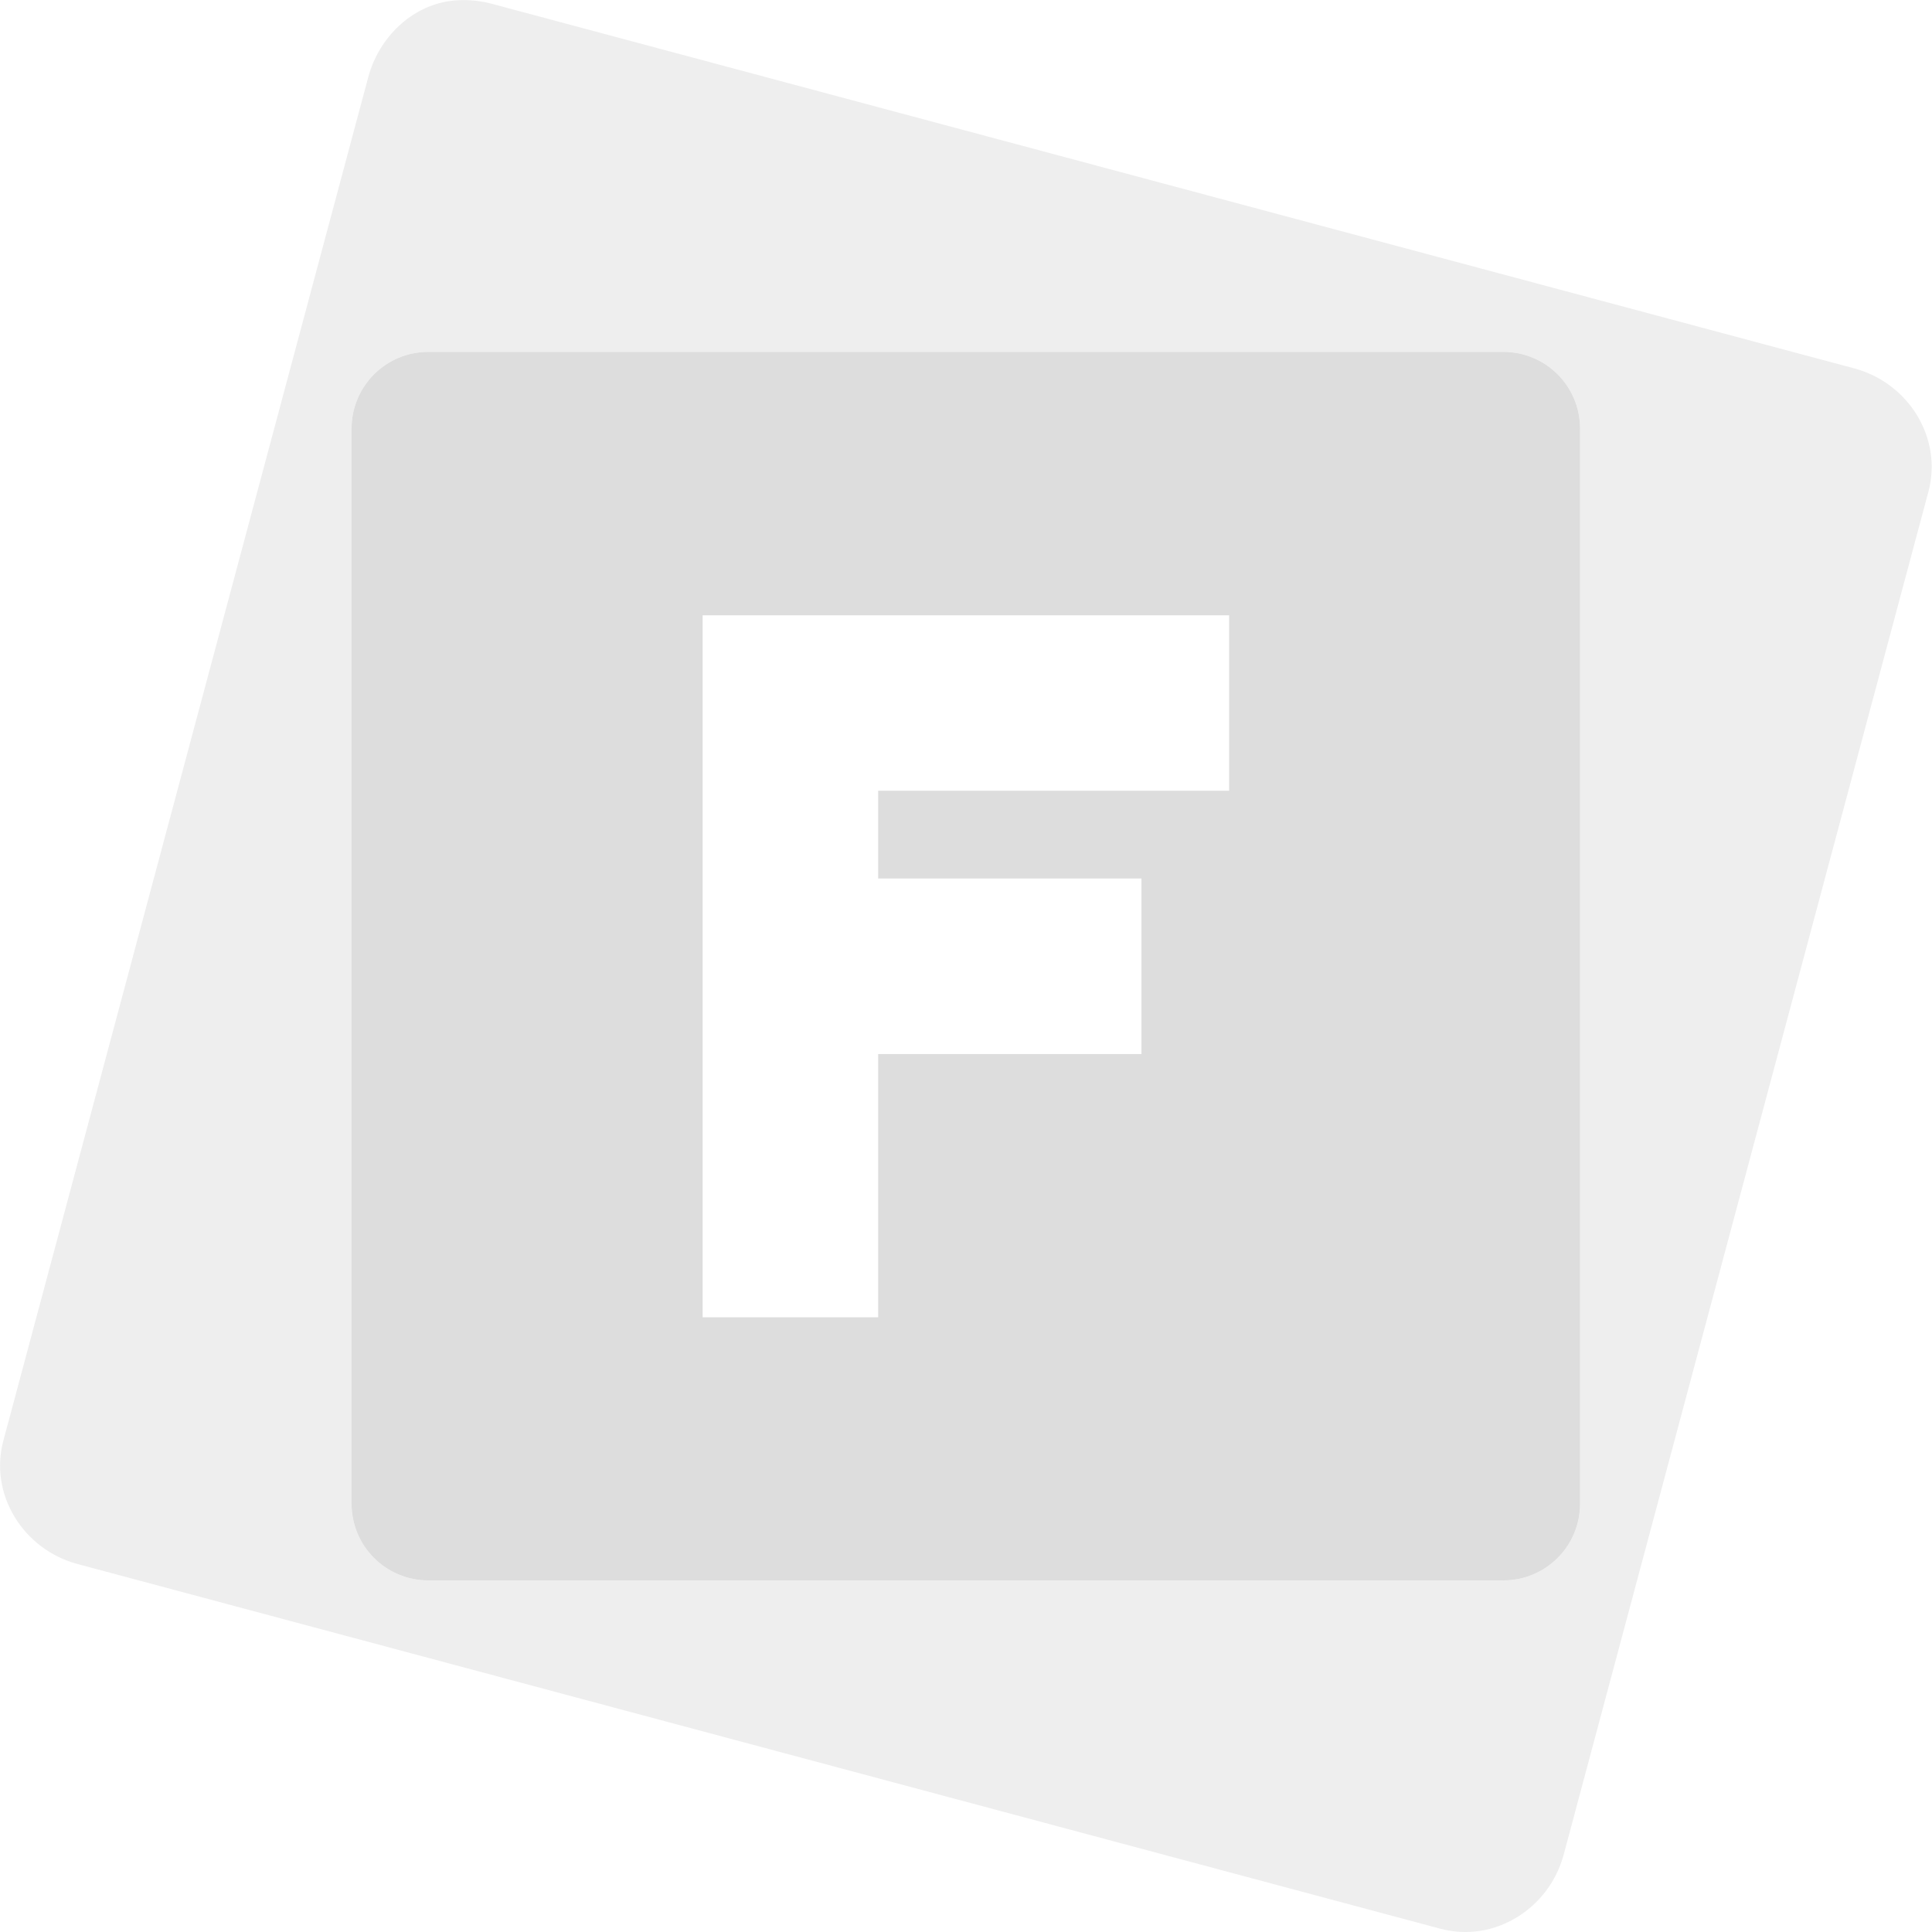
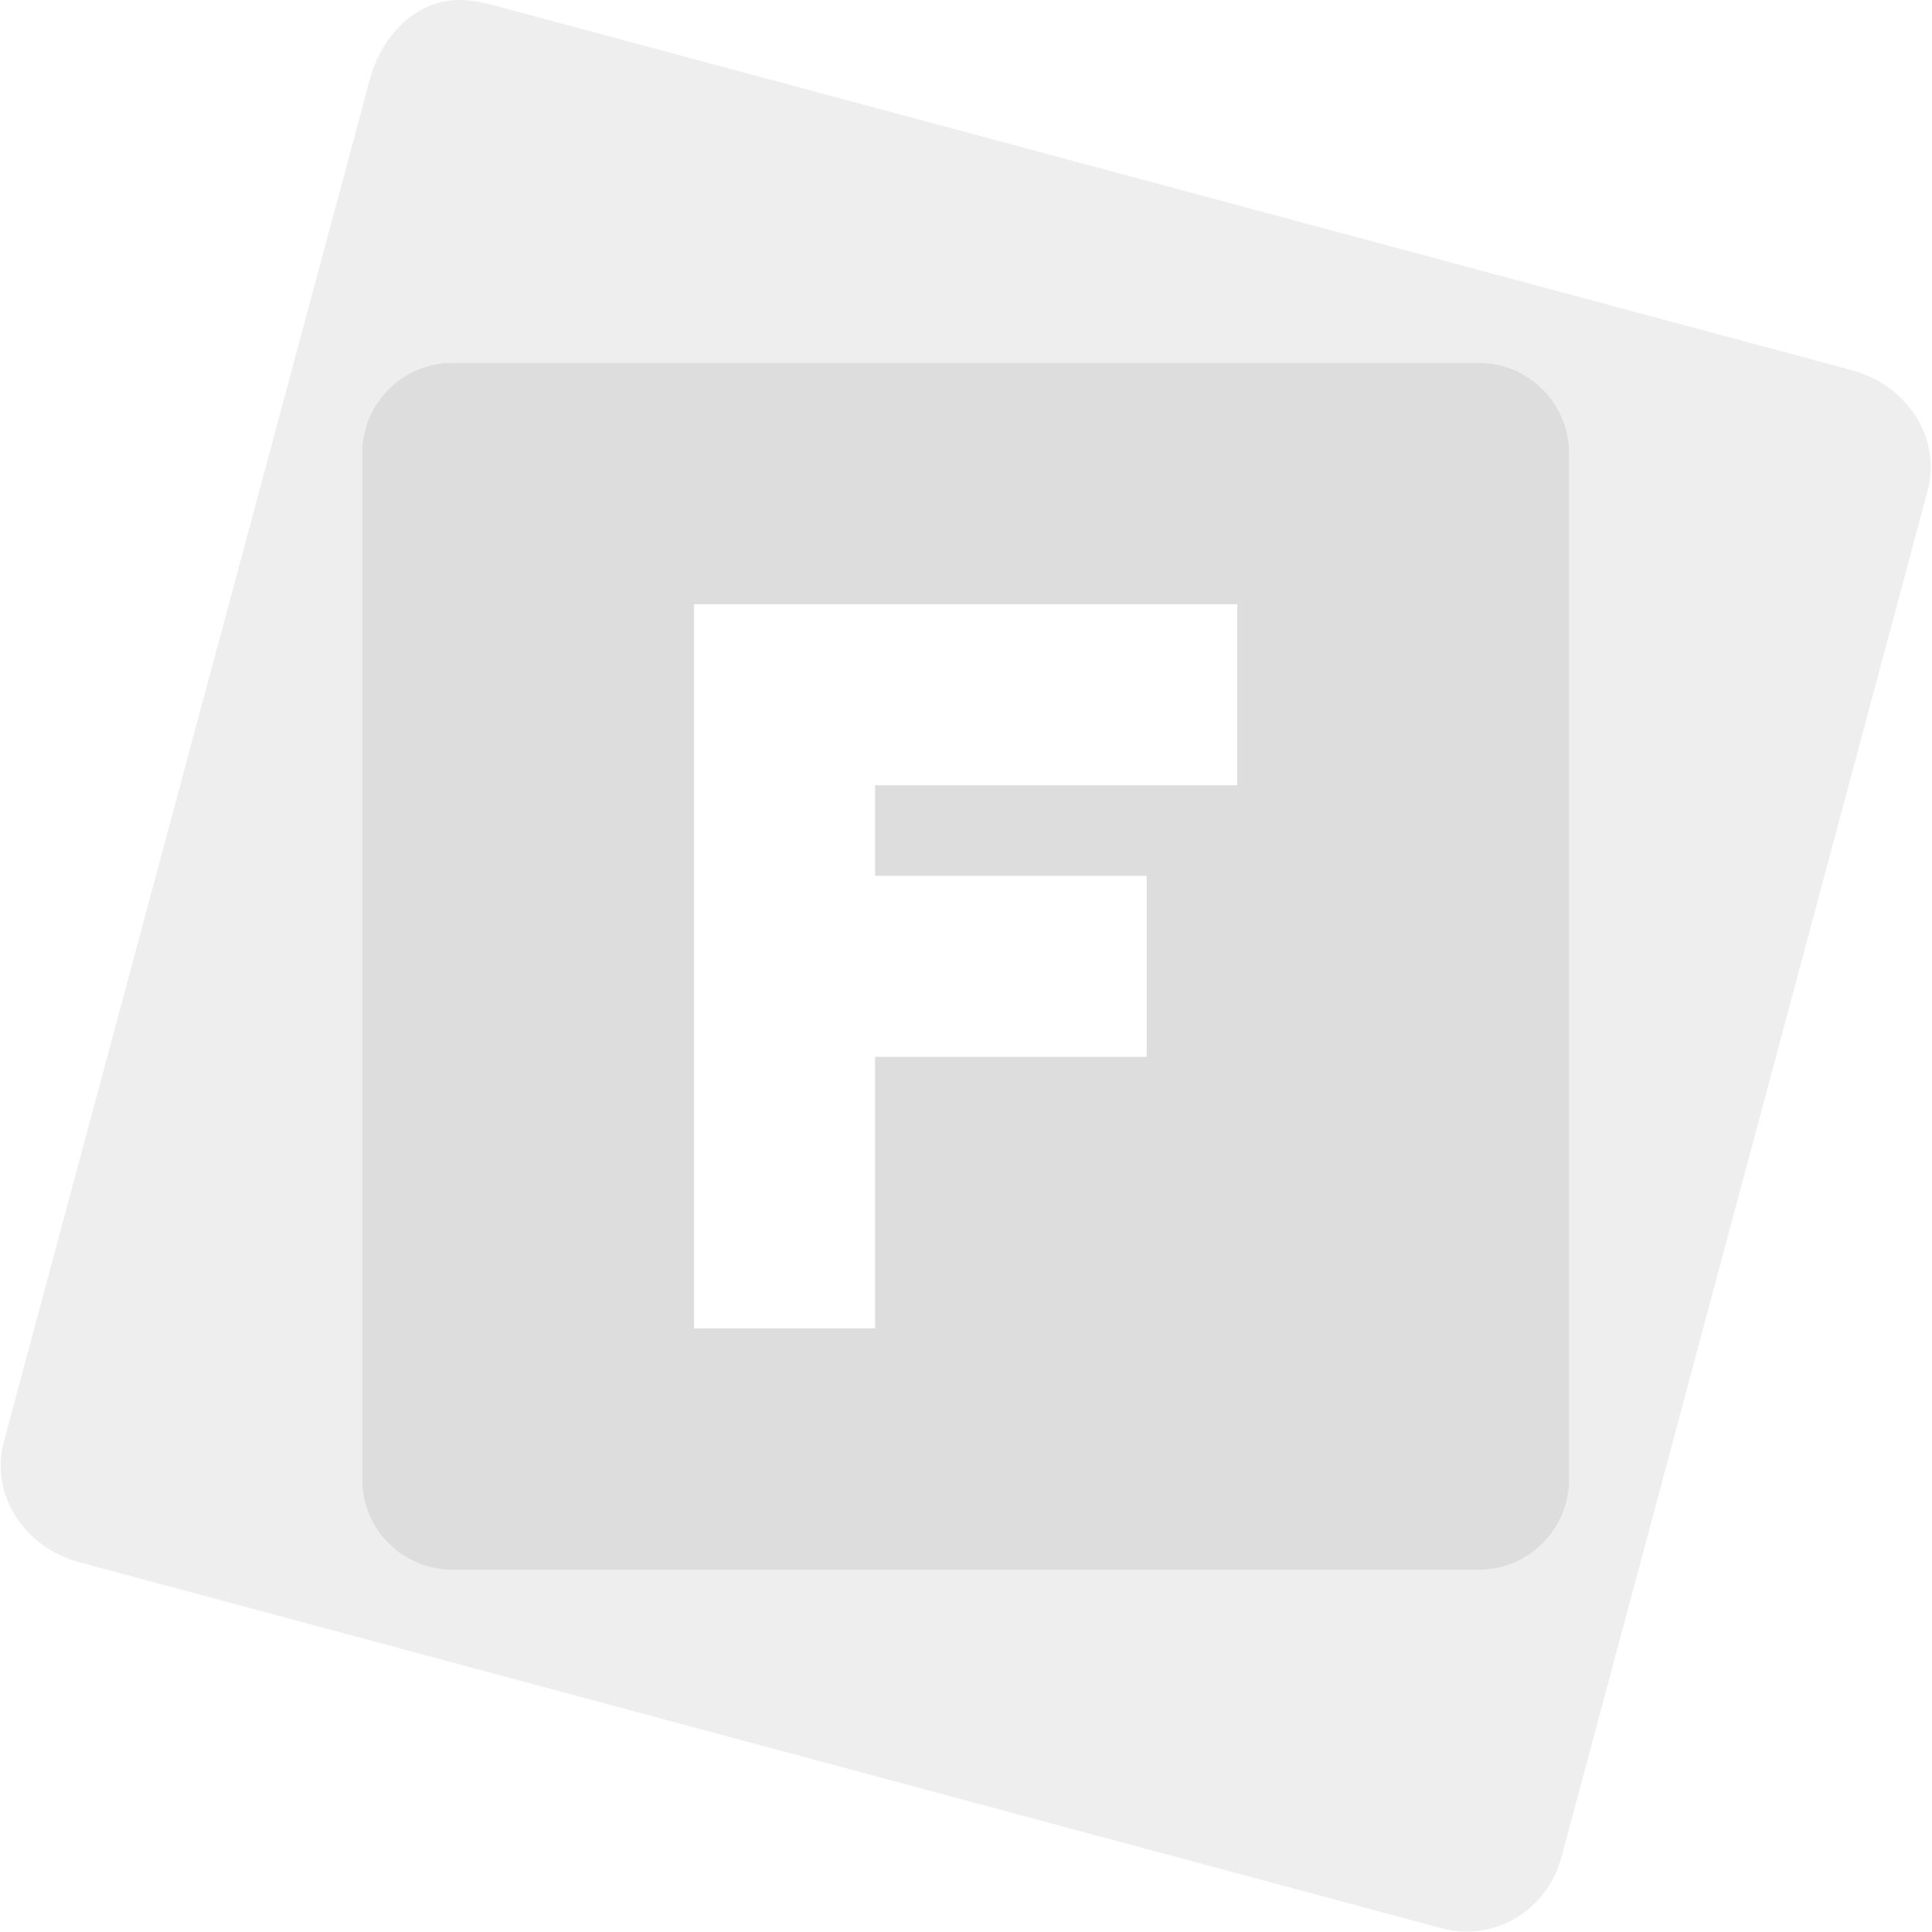
- <svg xmlns="http://www.w3.org/2000/svg" xmlns:ns1="http://www.openswatchbook.org/uri/2009/osb" xmlns:xlink="http://www.w3.org/1999/xlink" height="16.003" id="svg7384" style="enable-background:new" version="1.1" width="16">
+ <svg xmlns="http://www.w3.org/2000/svg" xmlns:ns1="http://www.openswatchbook.org/uri/2009/osb" xmlns:xlink="http://www.w3.org/1999/xlink" height="16.006" id="svg7384" style="enable-background:new" version="1.1" width="16">
  <defs id="defs7386">
    <linearGradient id="linearGradient5606" ns1:paint="solid">
      <stop id="stop5608" offset="0" style="stop-color:#000000;stop-opacity:1;" />
    </linearGradient>
    <filter color-interpolation-filters="sRGB" id="filter7554">
      <feBlend id="feBlend7556" in2="BackgroundImage" mode="darken" />
    </filter>
    <linearGradient gradientTransform="matrix(0.08112299,0,0,0.07855526,540.8143,254.8467)" gradientUnits="userSpaceOnUse" xlink:href="#linearGradient3785" id="linearGradient3189" x1="365.512" x2="365.978" y1="408.397" y2="520.171" />
    <linearGradient id="linearGradient3785">
      <stop id="stop3787" offset="0" style="stop-color:#384880;stop-opacity:1;" />
      <stop id="stop3789" offset="1" style="stop-color:#000000;stop-opacity:1;" />
    </linearGradient>
  </defs>
-   <g id="layer9" style="display:inline" transform="translate(-721.0002,331.0027)" />
-   <g id="layer10" style="display:inline;filter:url(#filter7554)" transform="translate(-721.0002,331.0027)" />
-   <g id="layer1" style="display:inline" transform="translate(-480,-285.9973)">
-     <path d="m 483.73,286.005 c -0.322,0.044 -0.592,0.301 -0.681,0.636 l -3.021,11.289 c -0.12,0.447 0.166,0.902 0.613,1.022 l 11.289,3.021 c 0.447,0.12 0.902,-0.166 1.022,-0.613 l 3.021,-11.289 c 0.12,-0.447 -0.166,-0.902 -0.613,-1.022 l -11.289,-3.021 c -0.112,-0.03 -0.233,-0.037 -0.341,-0.023 z m -0.182,2.907 8.904,0 c 0.352,0 0.636,0.284 0.636,0.636 l 0,8.904 c 0,0.352 -0.284,0.636 -0.636,0.636 l -8.904,0 c -0.352,0 -0.636,-0.284 -0.636,-0.636 l 0,-8.904 c 0,-0.352 0.284,-0.636 0.636,-0.636 z" id="rect3729" style="opacity:0.5;color:#000000;fill:#dddddd;fill-opacity:1;fill-rule:nonzero;stroke:none;stroke-width:1;marker:none;visibility:visible;display:inline;overflow:visible;enable-background:accumulate" />
-     <path d="m 483.548,288.912 c -0.352,0 -0.636,0.284 -0.636,0.636 l 0,8.904 c 0,0.352 0.284,0.636 0.636,0.636 l 8.904,0 c 0.352,0 0.636,-0.284 0.636,-0.636 l 0,-8.904 c 0,-0.352 -0.284,-0.636 -0.636,-0.636 l -8.904,0 z m 6.633,2.181 0,1.454 -2.907,0 0,0.727 2.181,0 0,1.454 -2.181,0 0,2.181 -1.454,0 0,-5.815 4.361,0 z" id="rect3748" style="color:#000000;fill:#dddddd;fill-opacity:1;fill-rule:nonzero;stroke:none;stroke-width:1;marker:none;visibility:visible;display:inline;overflow:visible;enable-background:accumulate" />
+   <g id="layer9" style="display:inline" transform="translate(-721.0002,331.0056)" />
+   <g id="layer10" style="display:inline;filter:url(#filter7554)" transform="translate(-721.0002,331.0056)" />
+   <g id="layer1" style="display:inline" transform="translate(-480,-285.9944)">
+     <path d="m 483.719,286 c -0.322,0.044 -0.566,0.321 -0.656,0.656 l -3.031,11.281 c -0.12,0.447 0.178,0.88 0.625,1 l 11.281,3.031 c 0.447,0.12 0.88,-0.147 1,-0.594 l 3.031,-11.312 c 0.12,-0.447 -0.178,-0.88 -0.625,-1 l -11.281,-3.031 c -0.112,-0.03 -0.236,-0.046 -0.344,-0.031 z m 0.031,3 8.5,0 c 0.415,0 0.75,0.335 0.75,0.75 l 0,8.5 c 0,0.415 -0.335,0.75 -0.75,0.75 l -8.5,0 c -0.415,0 -0.75,-0.335 -0.75,-0.75 l 0,-8.5 c 0,-0.415 0.335,-0.75 0.75,-0.75 z" id="rect3729" style="opacity:0.5;color:#000000;fill:#dddddd;fill-opacity:1;fill-rule:nonzero;stroke:none;stroke-width:1;marker:none;visibility:visible;display:inline;overflow:visible;enable-background:accumulate" />
+     <path d="m 483.75,289 c -0.415,0 -0.75,0.335 -0.75,0.75 l 0,8.5 c 0,0.415 0.335,0.75 0.75,0.75 l 8.5,0 c 0.415,0 0.75,-0.335 0.75,-0.75 l 0,-8.5 c 0,-0.415 -0.335,-0.75 -0.75,-0.75 l -8.5,0 z m 2,2 1.5,0 3,0 0,1.5 -3,0 0,0.75 2.25,0 0,1.5 -2.25,0 0,2.25 -1.5,0 0,-2.25 0,-1.5 0,-0.75 0,-1.5 z" id="rect6079" style="color:#000000;fill:#dddddd;fill-opacity:1;fill-rule:nonzero;stroke:none;stroke-width:0;marker:none;visibility:visible;display:inline;overflow:visible;enable-background:accumulate" />
  </g>
-   <g id="layer14" style="display:inline" transform="translate(-721.0002,331.0027)" />
-   <g id="layer15" style="display:inline" transform="translate(-721.0002,331.0027)" />
-   <g id="g71291" style="display:inline" transform="translate(-721.0002,331.0027)" />
-   <g id="layer12" style="display:inline" transform="translate(-721.0002,331.0027)" />
+   <g id="layer14" style="display:inline" transform="translate(-721.0002,331.0056)" />
+   <g id="layer15" style="display:inline" transform="translate(-721.0002,331.0056)" />
+   <g id="g71291" style="display:inline" transform="translate(-721.0002,331.0056)" />
+   <g id="layer2" style="display:inline" transform="translate(-480,-135.9944)" />
+   <g id="g6058" style="display:inline" transform="translate(-480,-135.9944)" />
+   <g id="layer12" style="display:inline" transform="translate(-721.0002,331.0056)" />
</svg>
